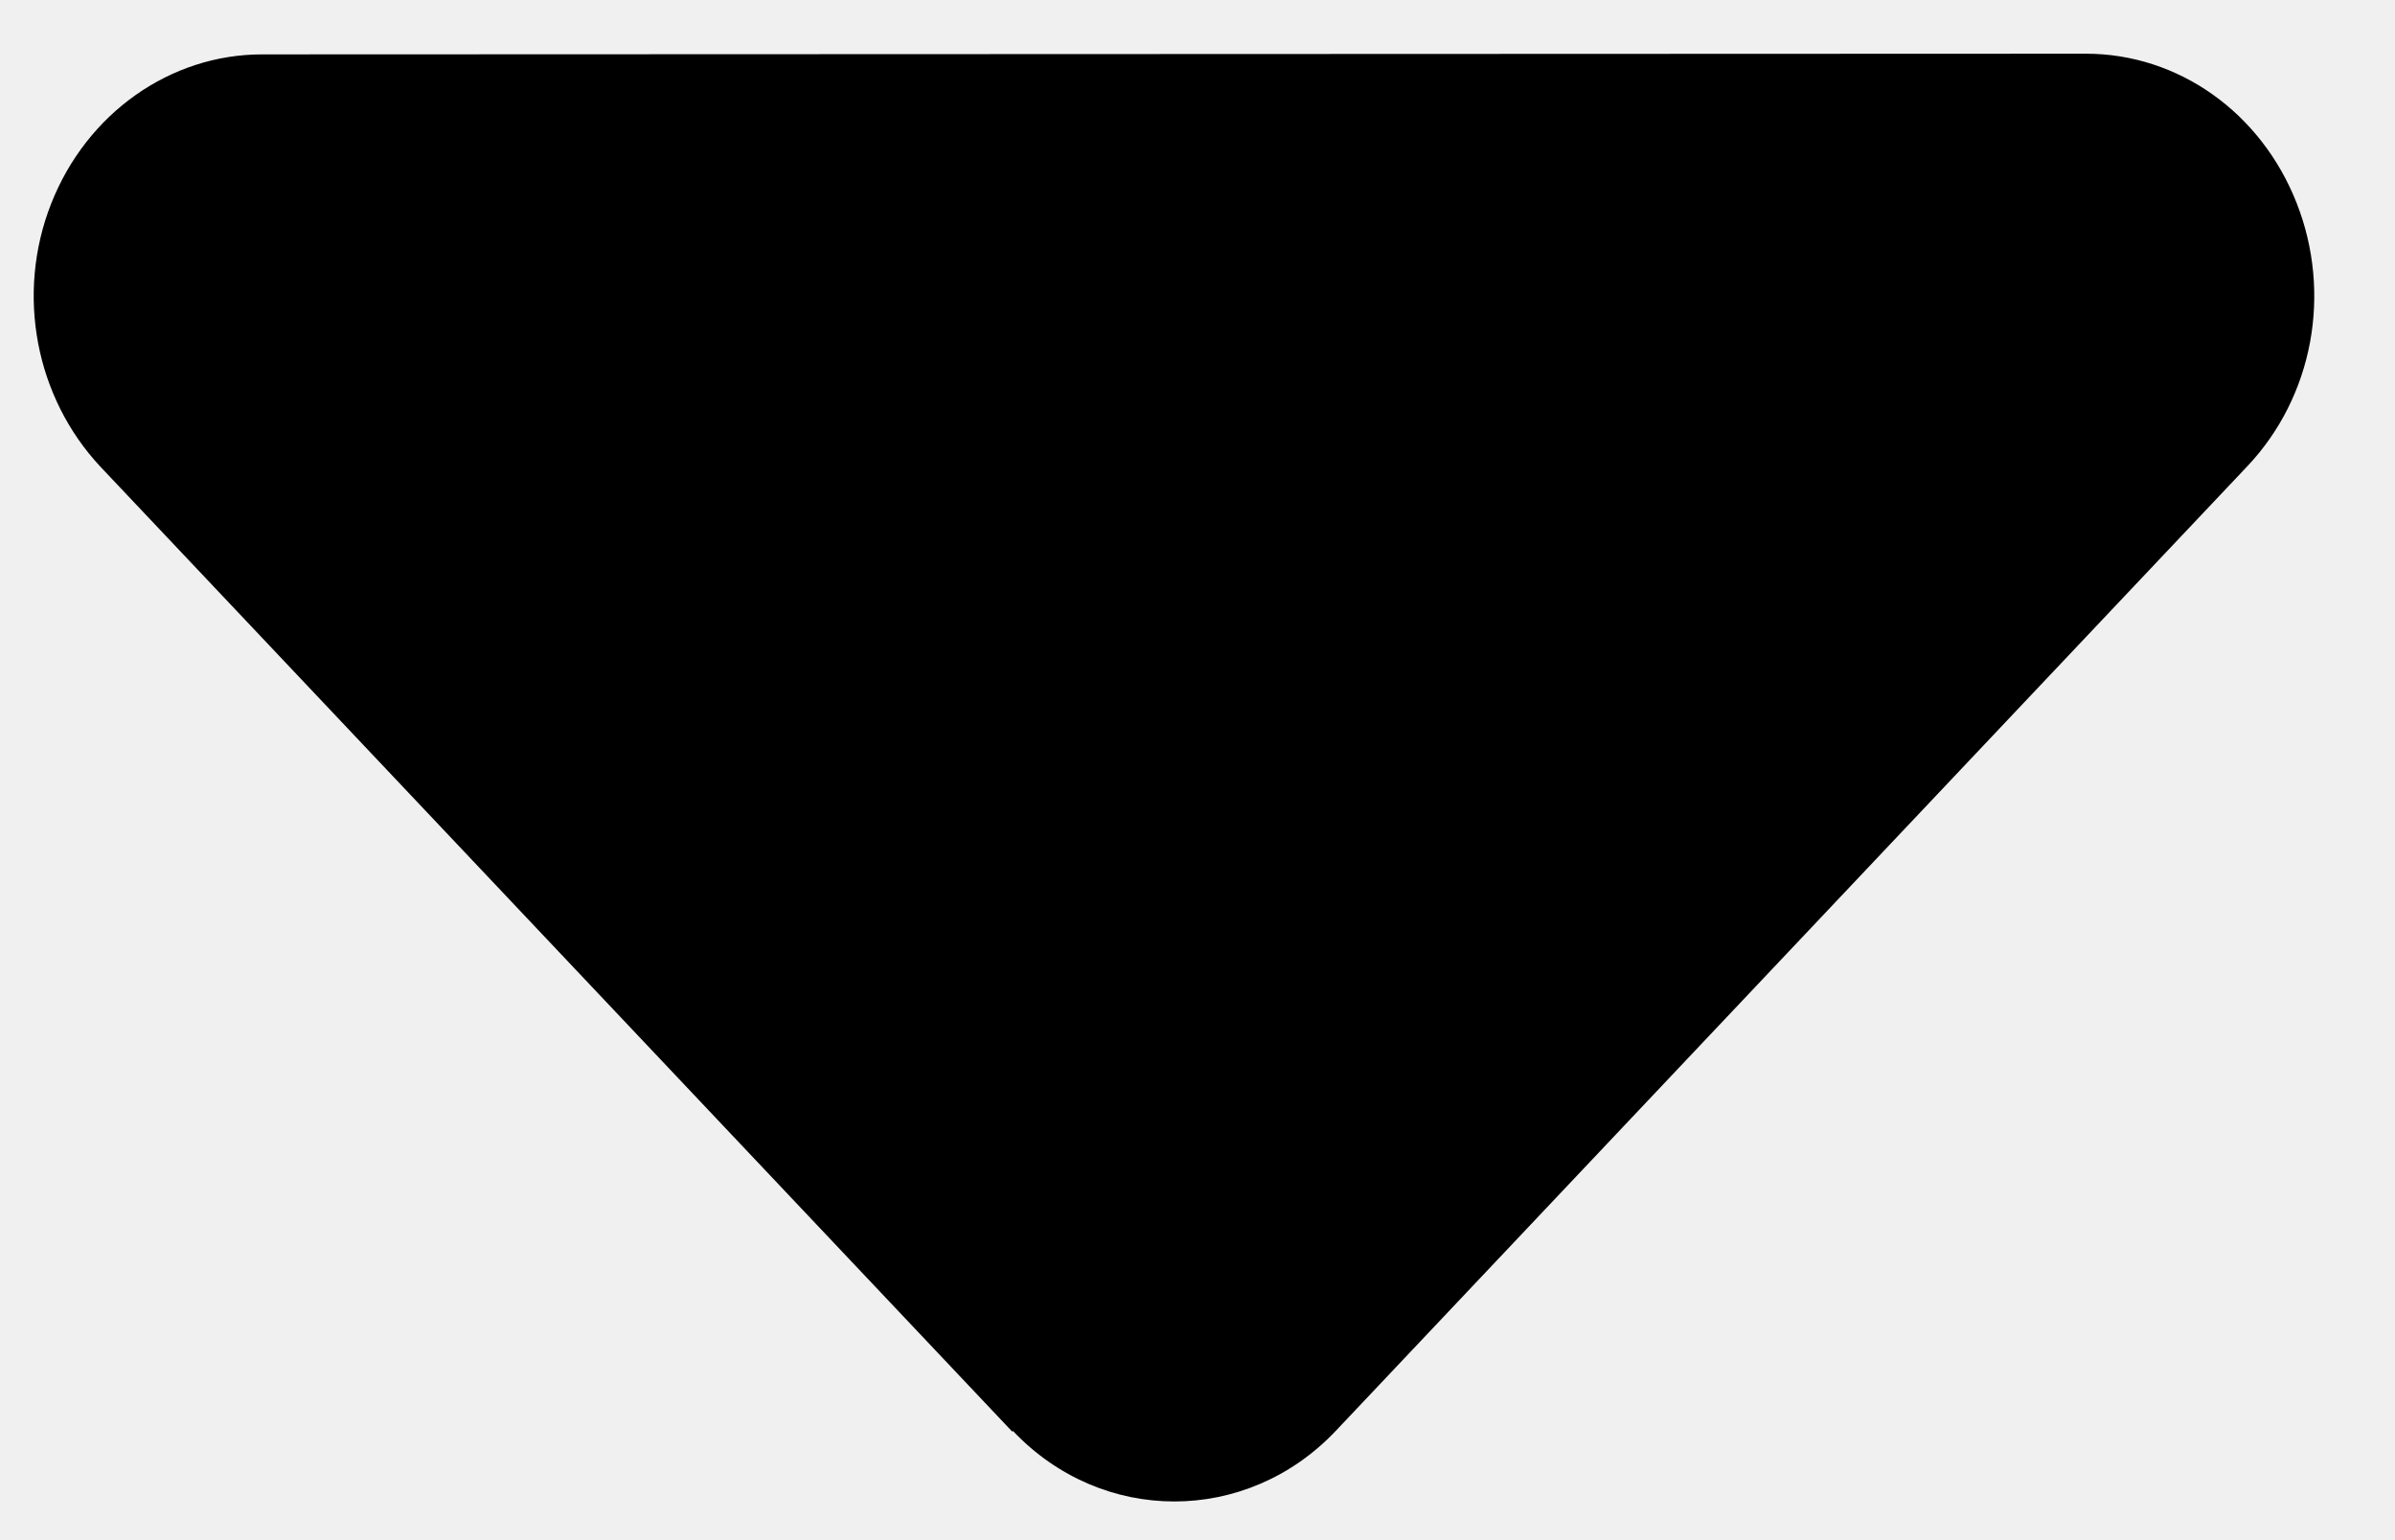
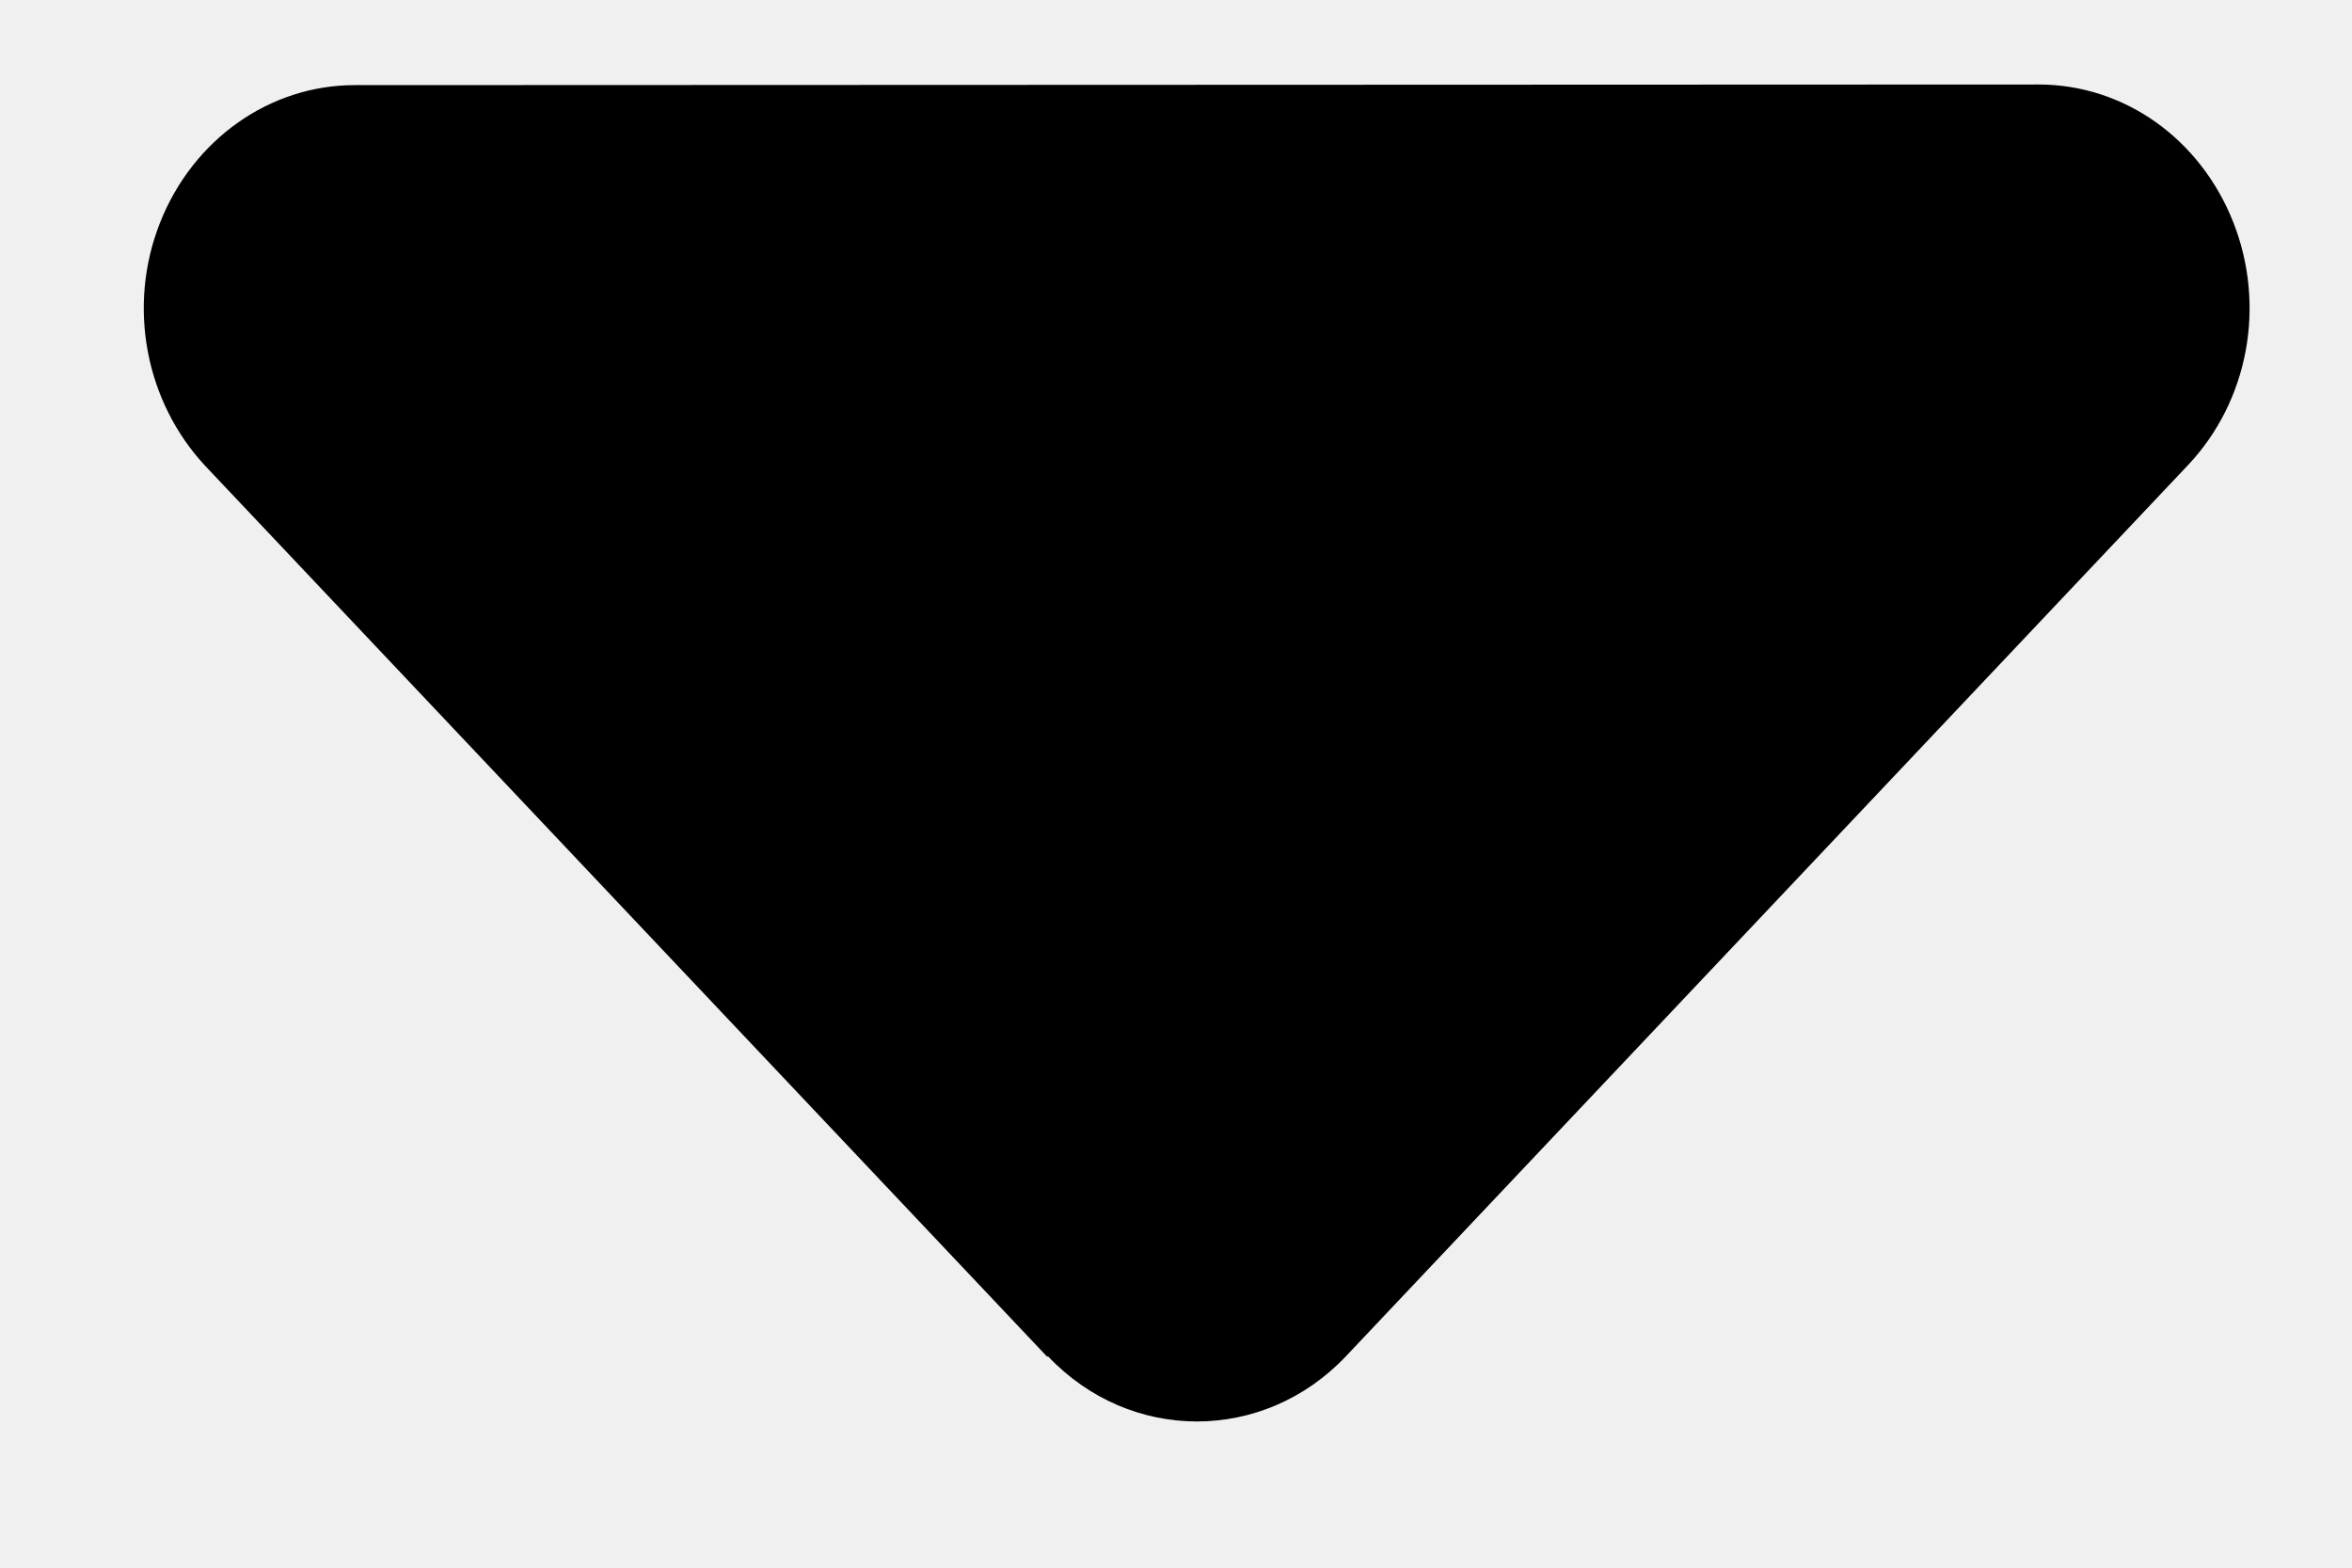
- <svg xmlns="http://www.w3.org/2000/svg" width="14" height="9" viewBox="0 0 14 9" fill="none">
+ <svg xmlns="http://www.w3.org/2000/svg" width="15" height="10" viewBox="0 0 15 10" fill="none">
  <g clip-path="url(#clip0_269_46)">
-     <path d="M5.921 8.367C6.442 8.917 7.287 8.917 7.808 8.367L13.138 2.725C13.521 2.319 13.633 1.716 13.425 1.187C13.217 0.658 12.734 0.314 12.193 0.314L1.532 0.318C0.995 0.318 0.507 0.662 0.299 1.191C0.091 1.72 0.208 2.324 0.587 2.729L5.917 8.371L5.921 8.367Z" fill="black" />
+     <path d="M6.683 8.651C7.208 9.206 8.059 9.206 8.584 8.651L13.954 2.967C14.339 2.559 14.453 1.951 14.243 1.418C14.033 0.885 13.547 0.539 13.001 0.539L2.262 0.543C1.72 0.543 1.23 0.889 1.02 1.422C0.81 1.955 0.928 2.563 1.309 2.972L6.679 8.655L6.683 8.651Z" fill="black" />
  </g>
  <defs>
    <clipPath id="clip0_269_46">
-       <rect width="13.367" height="8.507" fill="white" transform="translate(0.161865 0.283203)" />
+       <rect width="13.466" height="8.57" fill="white" transform="translate(0.88147 0.507324)" />
    </clipPath>
  </defs>
</svg>
